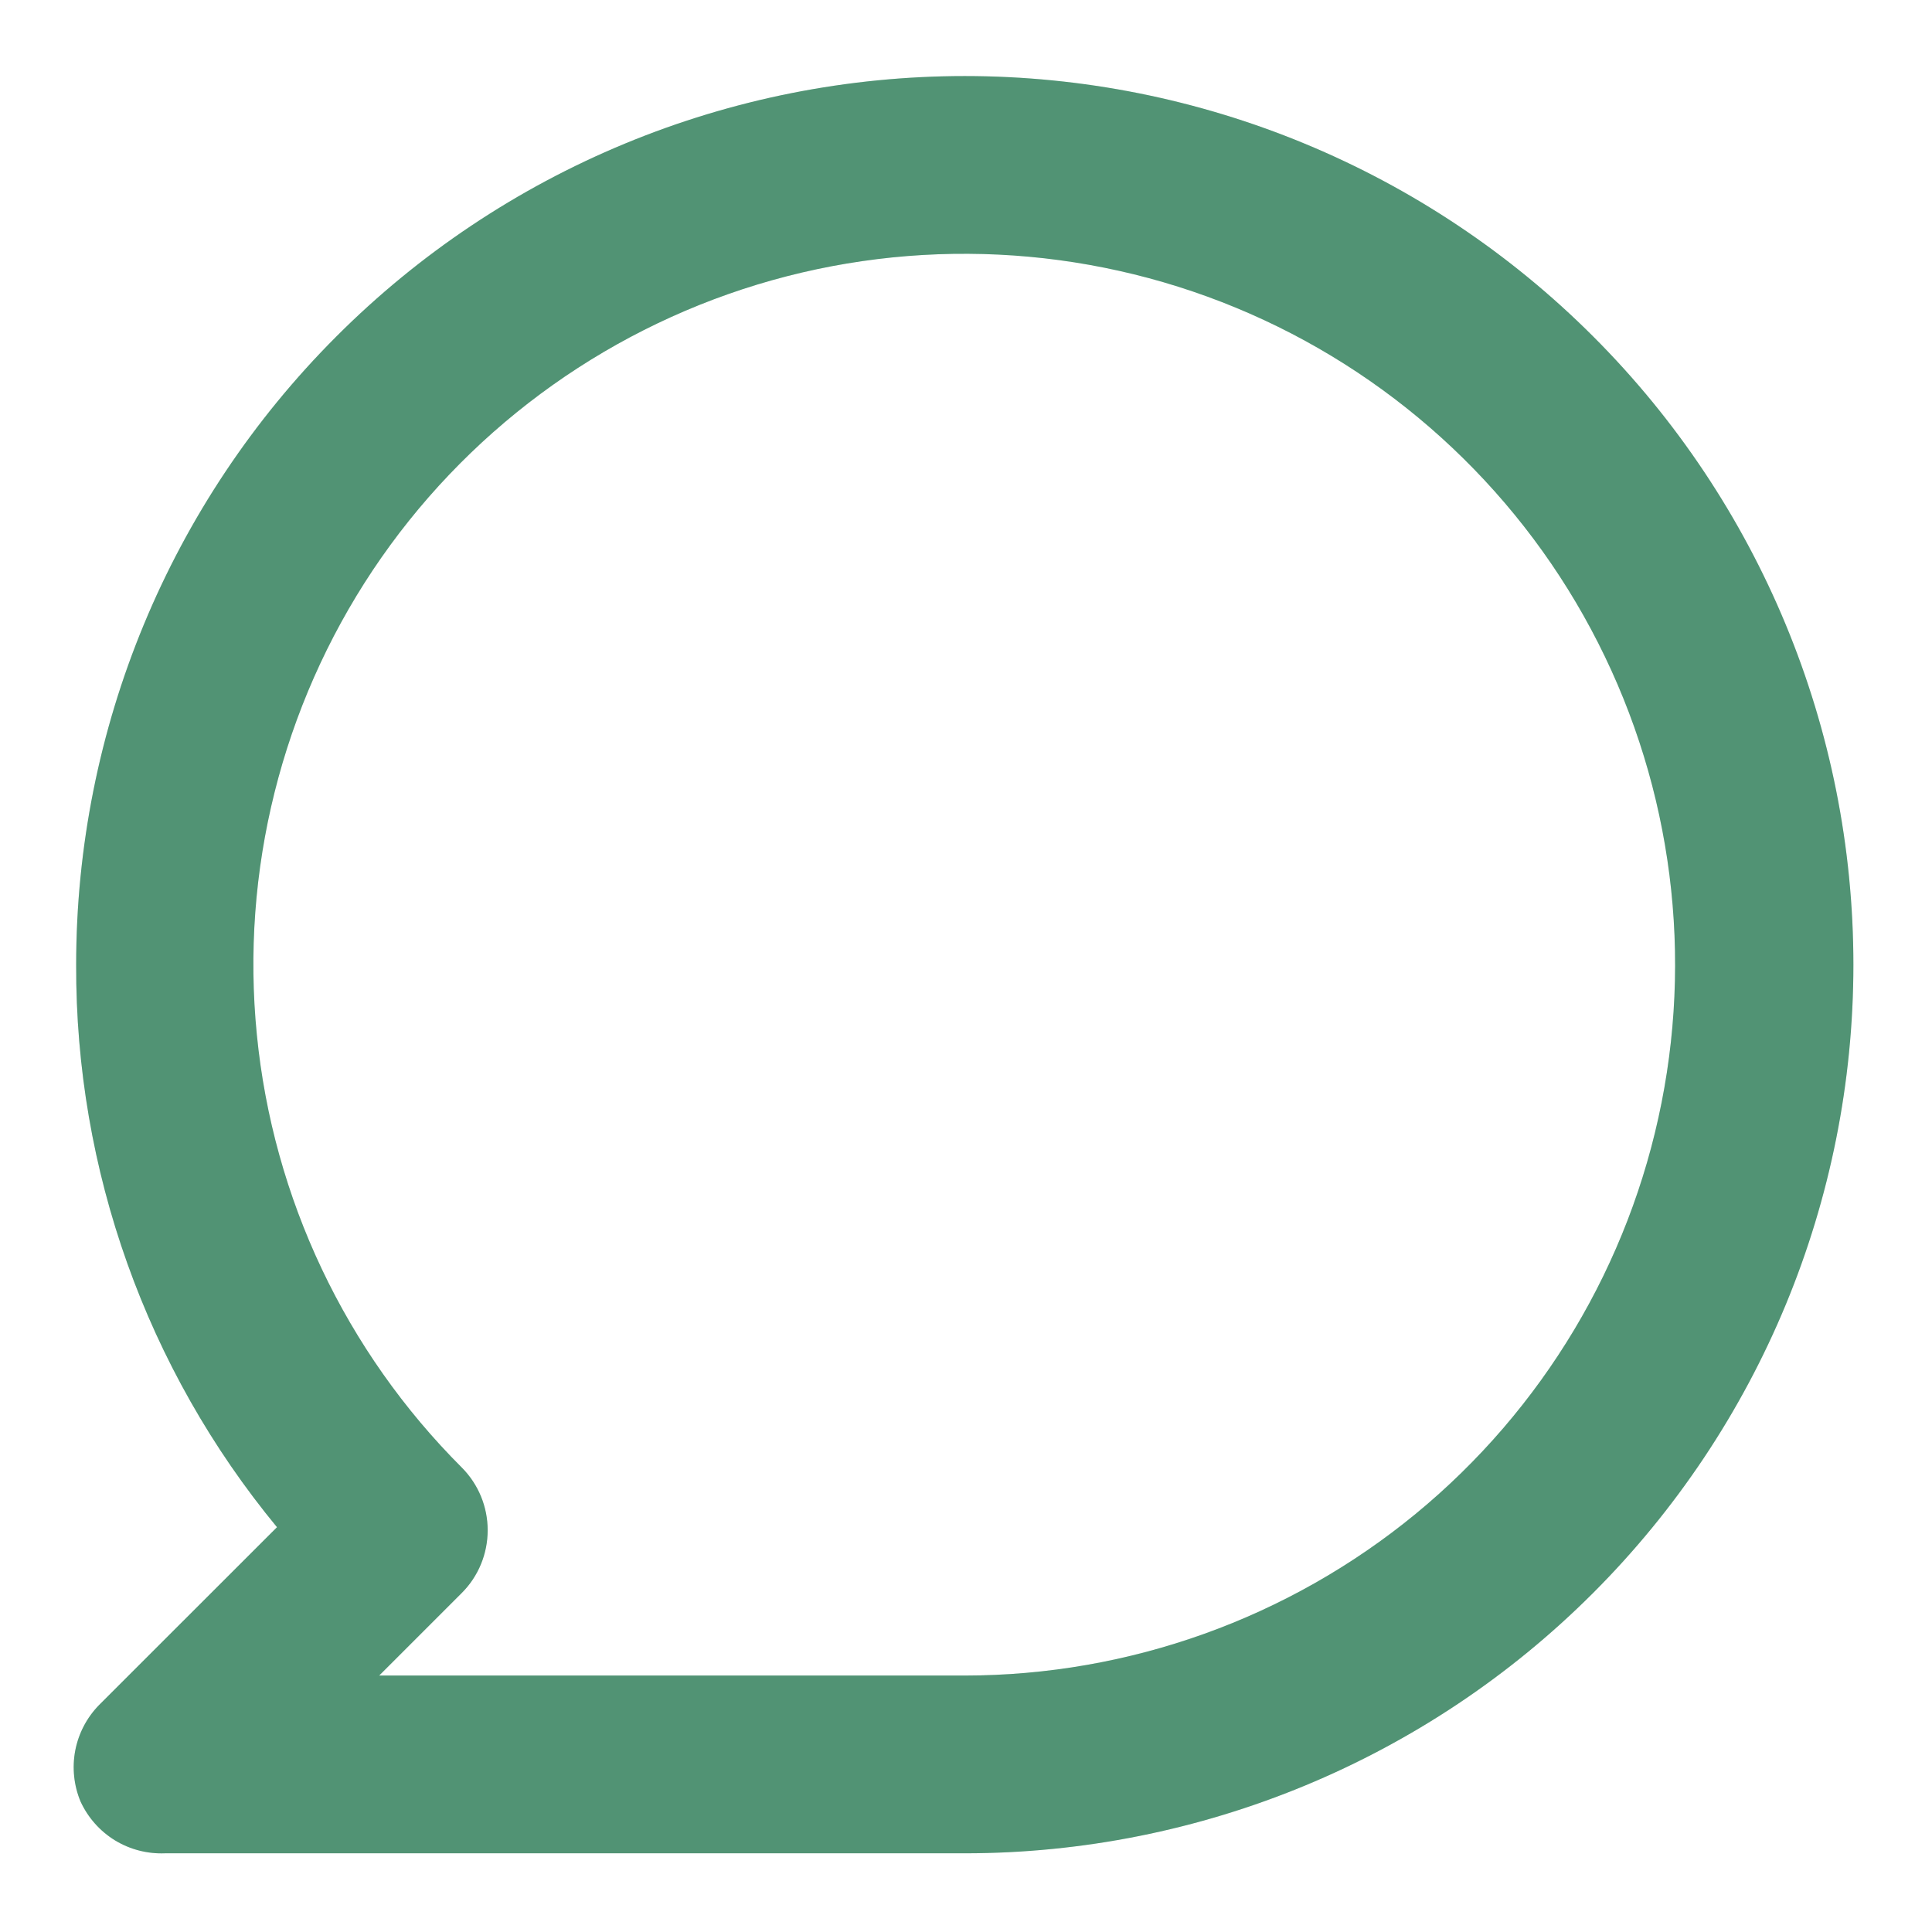
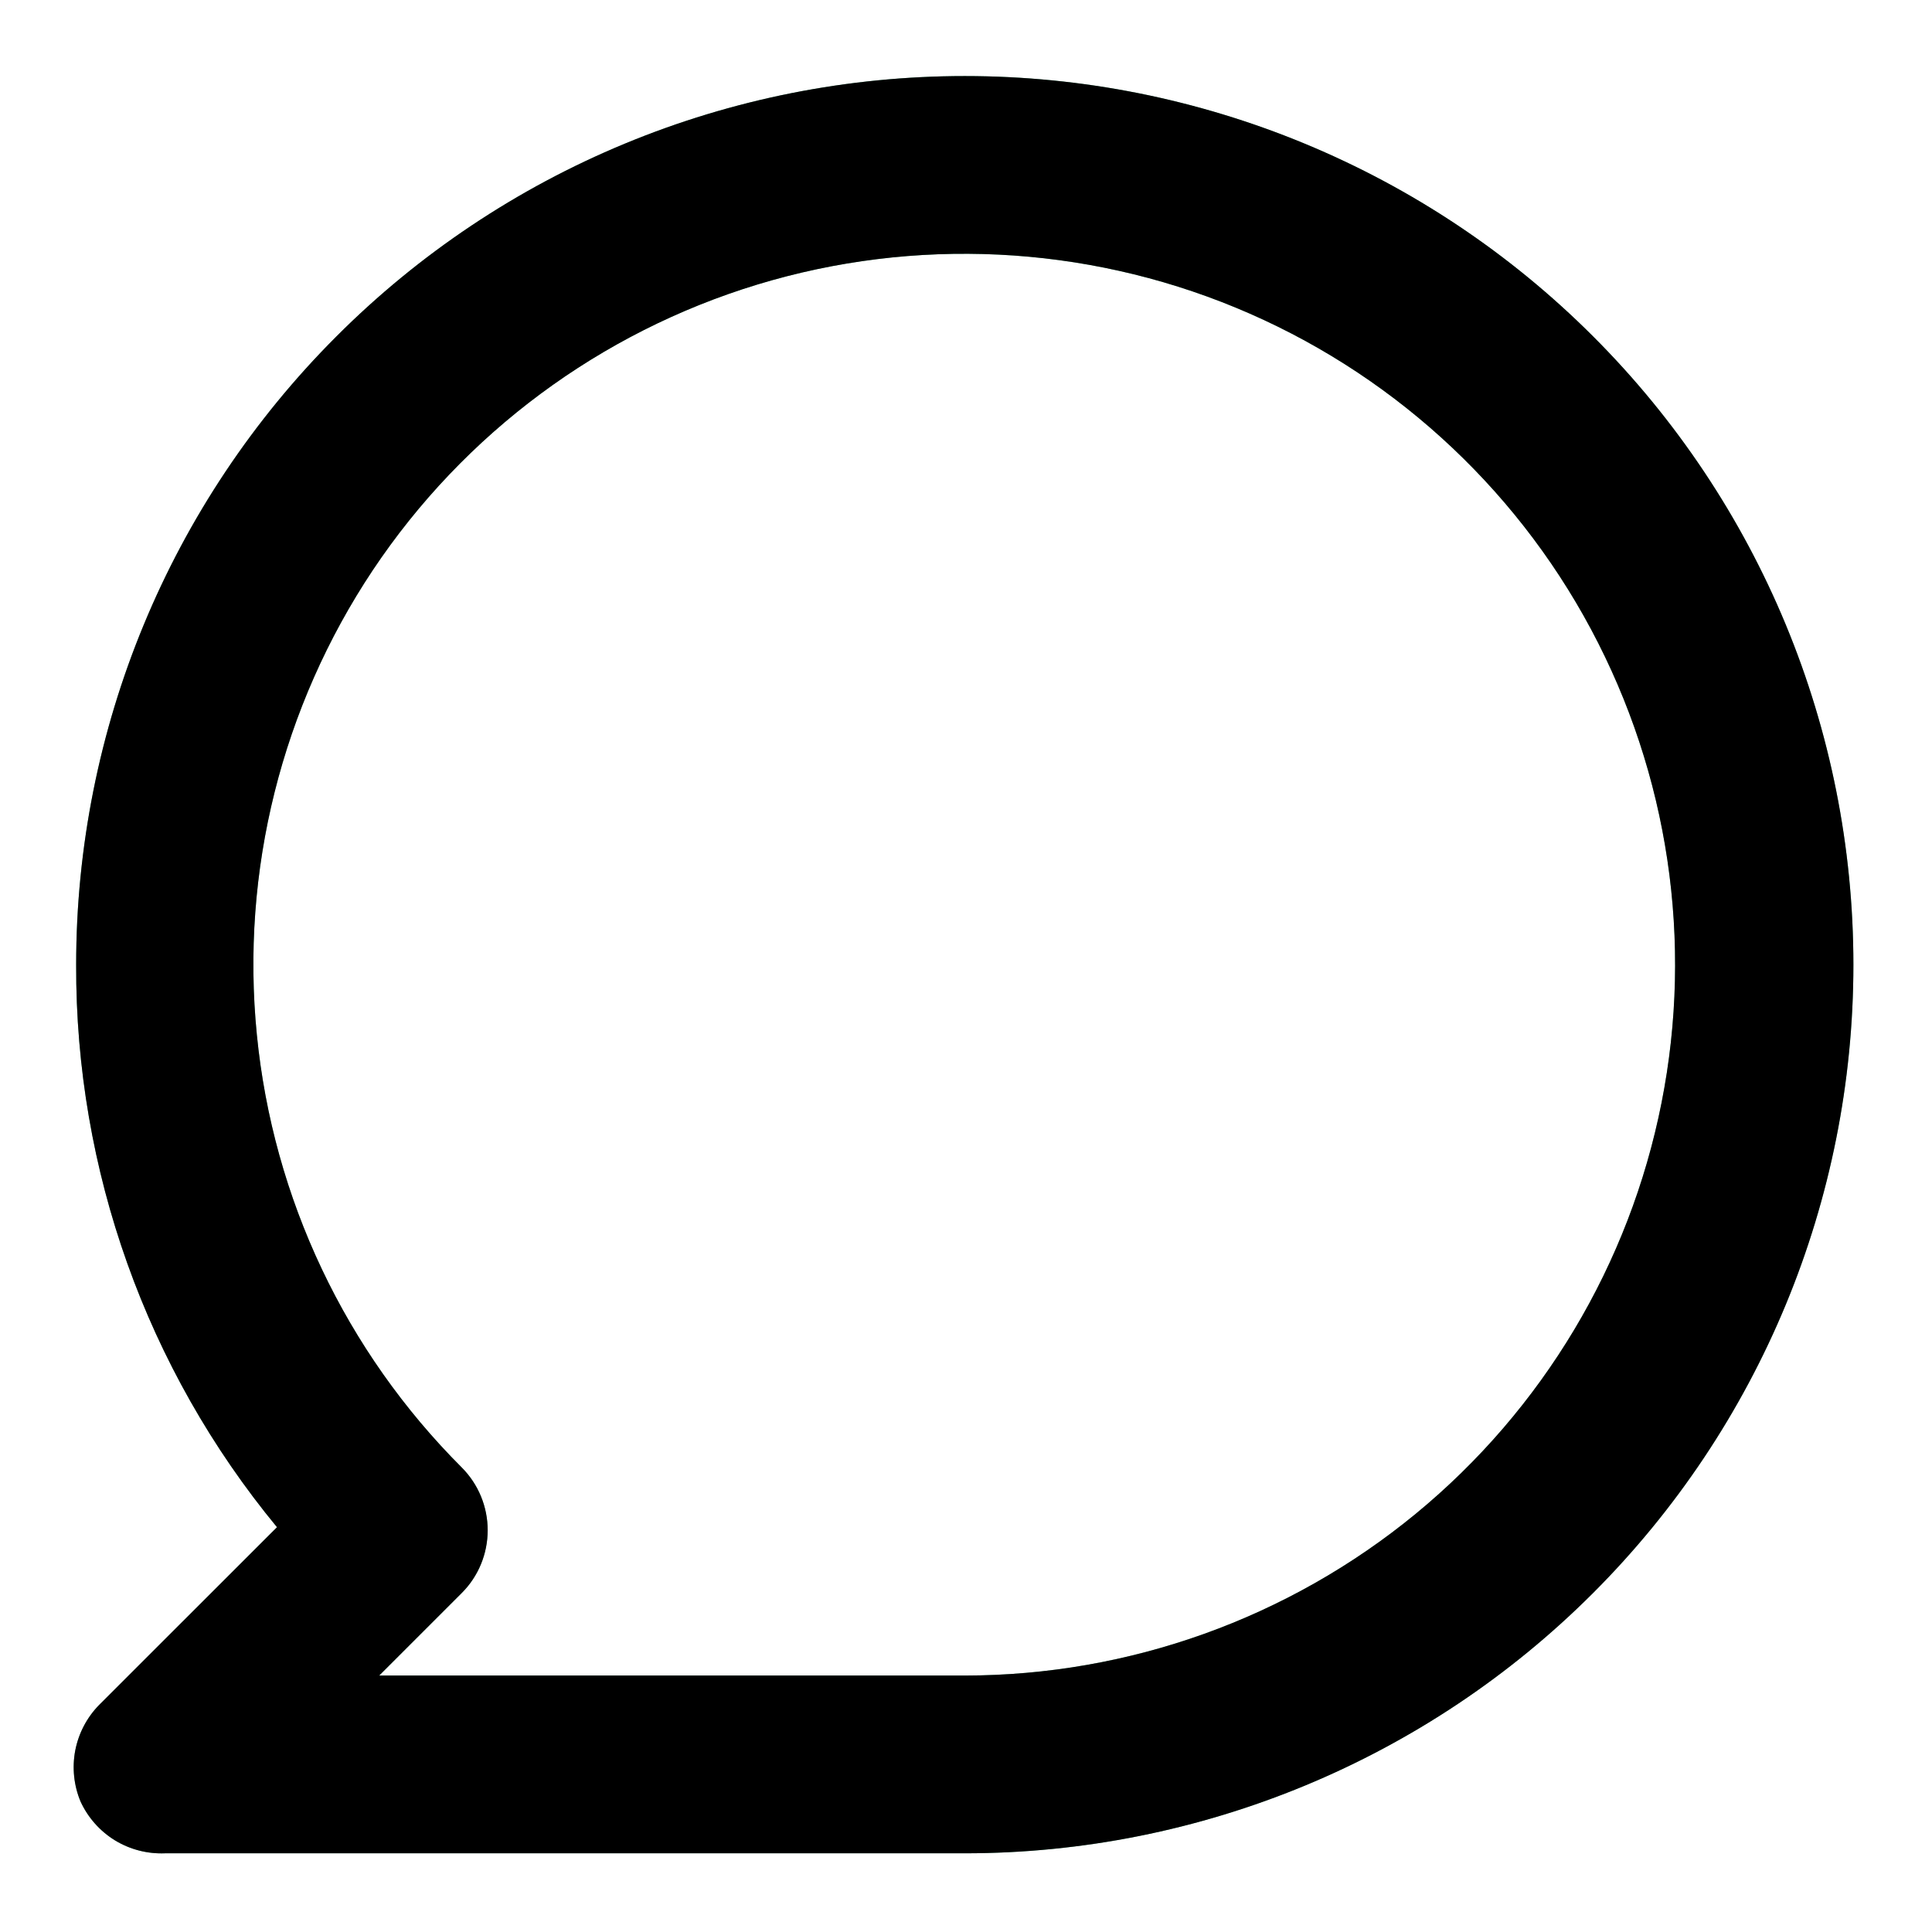
<svg xmlns="http://www.w3.org/2000/svg" width="19" height="19" viewBox="0 0 19 19" fill="none">
  <path d="M9.488 0.748C8.341 0.748 7.204 0.974 6.144 1.413C5.084 1.852 4.12 2.496 3.309 3.308C1.67 4.946 0.749 7.169 0.749 9.487C0.742 11.505 1.44 13.462 2.724 15.019L0.976 16.766C0.855 16.889 0.773 17.045 0.74 17.215C0.708 17.384 0.726 17.56 0.793 17.719C0.866 17.876 0.983 18.008 1.131 18.099C1.279 18.189 1.45 18.233 1.623 18.226H9.488C11.806 18.226 14.029 17.305 15.667 15.666C17.306 14.027 18.227 11.805 18.227 9.487C18.227 7.169 17.306 4.946 15.667 3.308C14.029 1.669 11.806 0.748 9.488 0.748ZM9.488 16.478H3.729L4.542 15.665C4.705 15.502 4.796 15.28 4.796 15.049C4.796 14.818 4.705 14.597 4.542 14.433C3.398 13.29 2.685 11.786 2.526 10.176C2.366 8.567 2.77 6.952 3.667 5.606C4.565 4.261 5.902 3.269 7.449 2.798C8.996 2.328 10.659 2.408 12.154 3.026C13.648 3.644 14.883 4.761 15.646 6.187C16.409 7.613 16.655 9.259 16.34 10.846C16.026 12.432 15.171 13.861 13.922 14.888C12.672 15.915 11.105 16.477 9.488 16.478Z" fill="#65B891" />
-   <path d="M9.488 0.748C8.341 0.748 7.204 0.974 6.144 1.413C5.084 1.852 4.12 2.496 3.309 3.308C1.67 4.946 0.749 7.169 0.749 9.487C0.742 11.505 1.44 13.462 2.724 15.019L0.976 16.766C0.855 16.889 0.773 17.045 0.74 17.215C0.708 17.384 0.726 17.56 0.793 17.719C0.866 17.876 0.983 18.008 1.131 18.099C1.279 18.189 1.45 18.233 1.623 18.226H9.488C11.806 18.226 14.029 17.305 15.667 15.666C17.306 14.027 18.227 11.805 18.227 9.487C18.227 7.169 17.306 4.946 15.667 3.308C14.029 1.669 11.806 0.748 9.488 0.748ZM9.488 16.478H3.729L4.542 15.665C4.705 15.502 4.796 15.28 4.796 15.049C4.796 14.818 4.705 14.597 4.542 14.433C3.398 13.29 2.685 11.786 2.526 10.176C2.366 8.567 2.77 6.952 3.667 5.606C4.565 4.261 5.902 3.269 7.449 2.798C8.996 2.328 10.659 2.408 12.154 3.026C13.648 3.644 14.883 4.761 15.646 6.187C16.409 7.613 16.655 9.259 16.34 10.846C16.026 12.432 15.171 13.861 13.922 14.888C12.672 15.915 11.105 16.477 9.488 16.478Z" fill="black" fill-opacity="0.2" />
+   <path d="M9.488 0.748C8.341 0.748 7.204 0.974 6.144 1.413C5.084 1.852 4.12 2.496 3.309 3.308C1.67 4.946 0.749 7.169 0.749 9.487C0.742 11.505 1.44 13.462 2.724 15.019L0.976 16.766C0.855 16.889 0.773 17.045 0.74 17.215C0.708 17.384 0.726 17.56 0.793 17.719C0.866 17.876 0.983 18.008 1.131 18.099C1.279 18.189 1.45 18.233 1.623 18.226H9.488C11.806 18.226 14.029 17.305 15.667 15.666C17.306 14.027 18.227 11.805 18.227 9.487C18.227 7.169 17.306 4.946 15.667 3.308C14.029 1.669 11.806 0.748 9.488 0.748ZM9.488 16.478H3.729L4.542 15.665C4.705 15.502 4.796 15.28 4.796 15.049C4.796 14.818 4.705 14.597 4.542 14.433C3.398 13.29 2.685 11.786 2.526 10.176C2.366 8.567 2.77 6.952 3.667 5.606C4.565 4.261 5.902 3.269 7.449 2.798C8.996 2.328 10.659 2.408 12.154 3.026C13.648 3.644 14.883 4.761 15.646 6.187C16.409 7.613 16.655 9.259 16.34 10.846C16.026 12.432 15.171 13.861 13.922 14.888C12.672 15.915 11.105 16.477 9.488 16.478Z" fill="black" fillOpacity="0.2" />
</svg>
